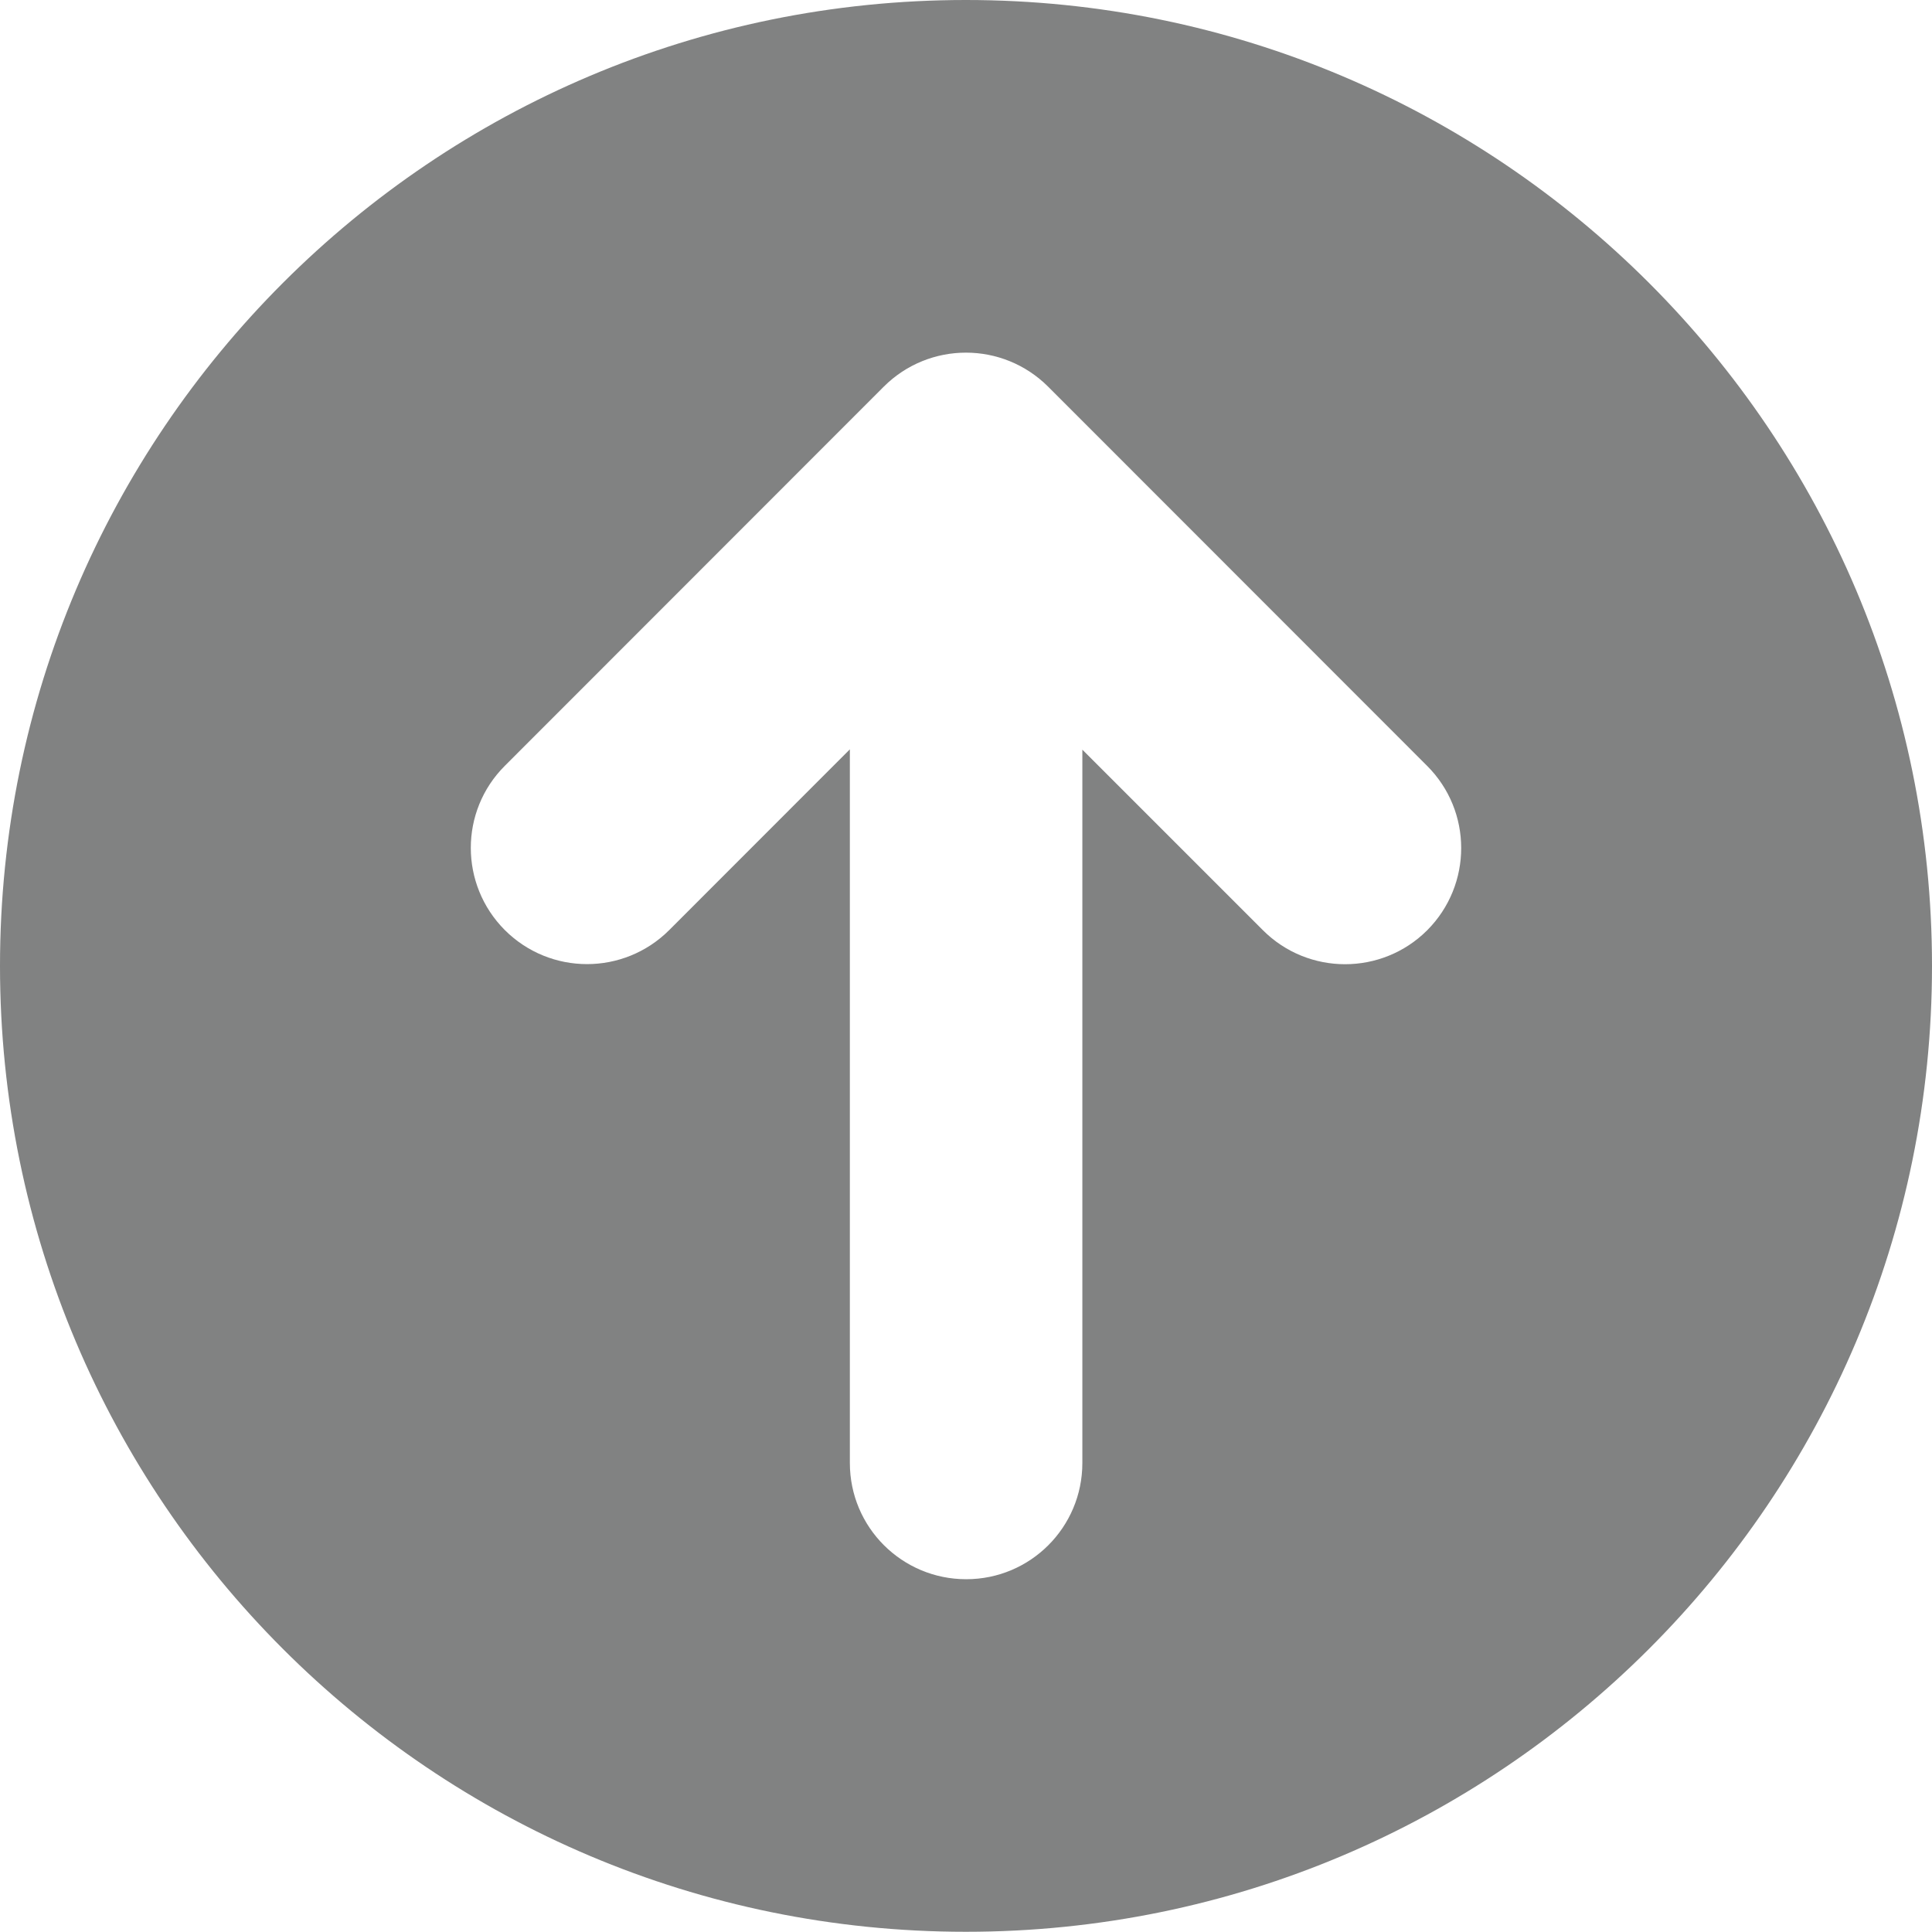
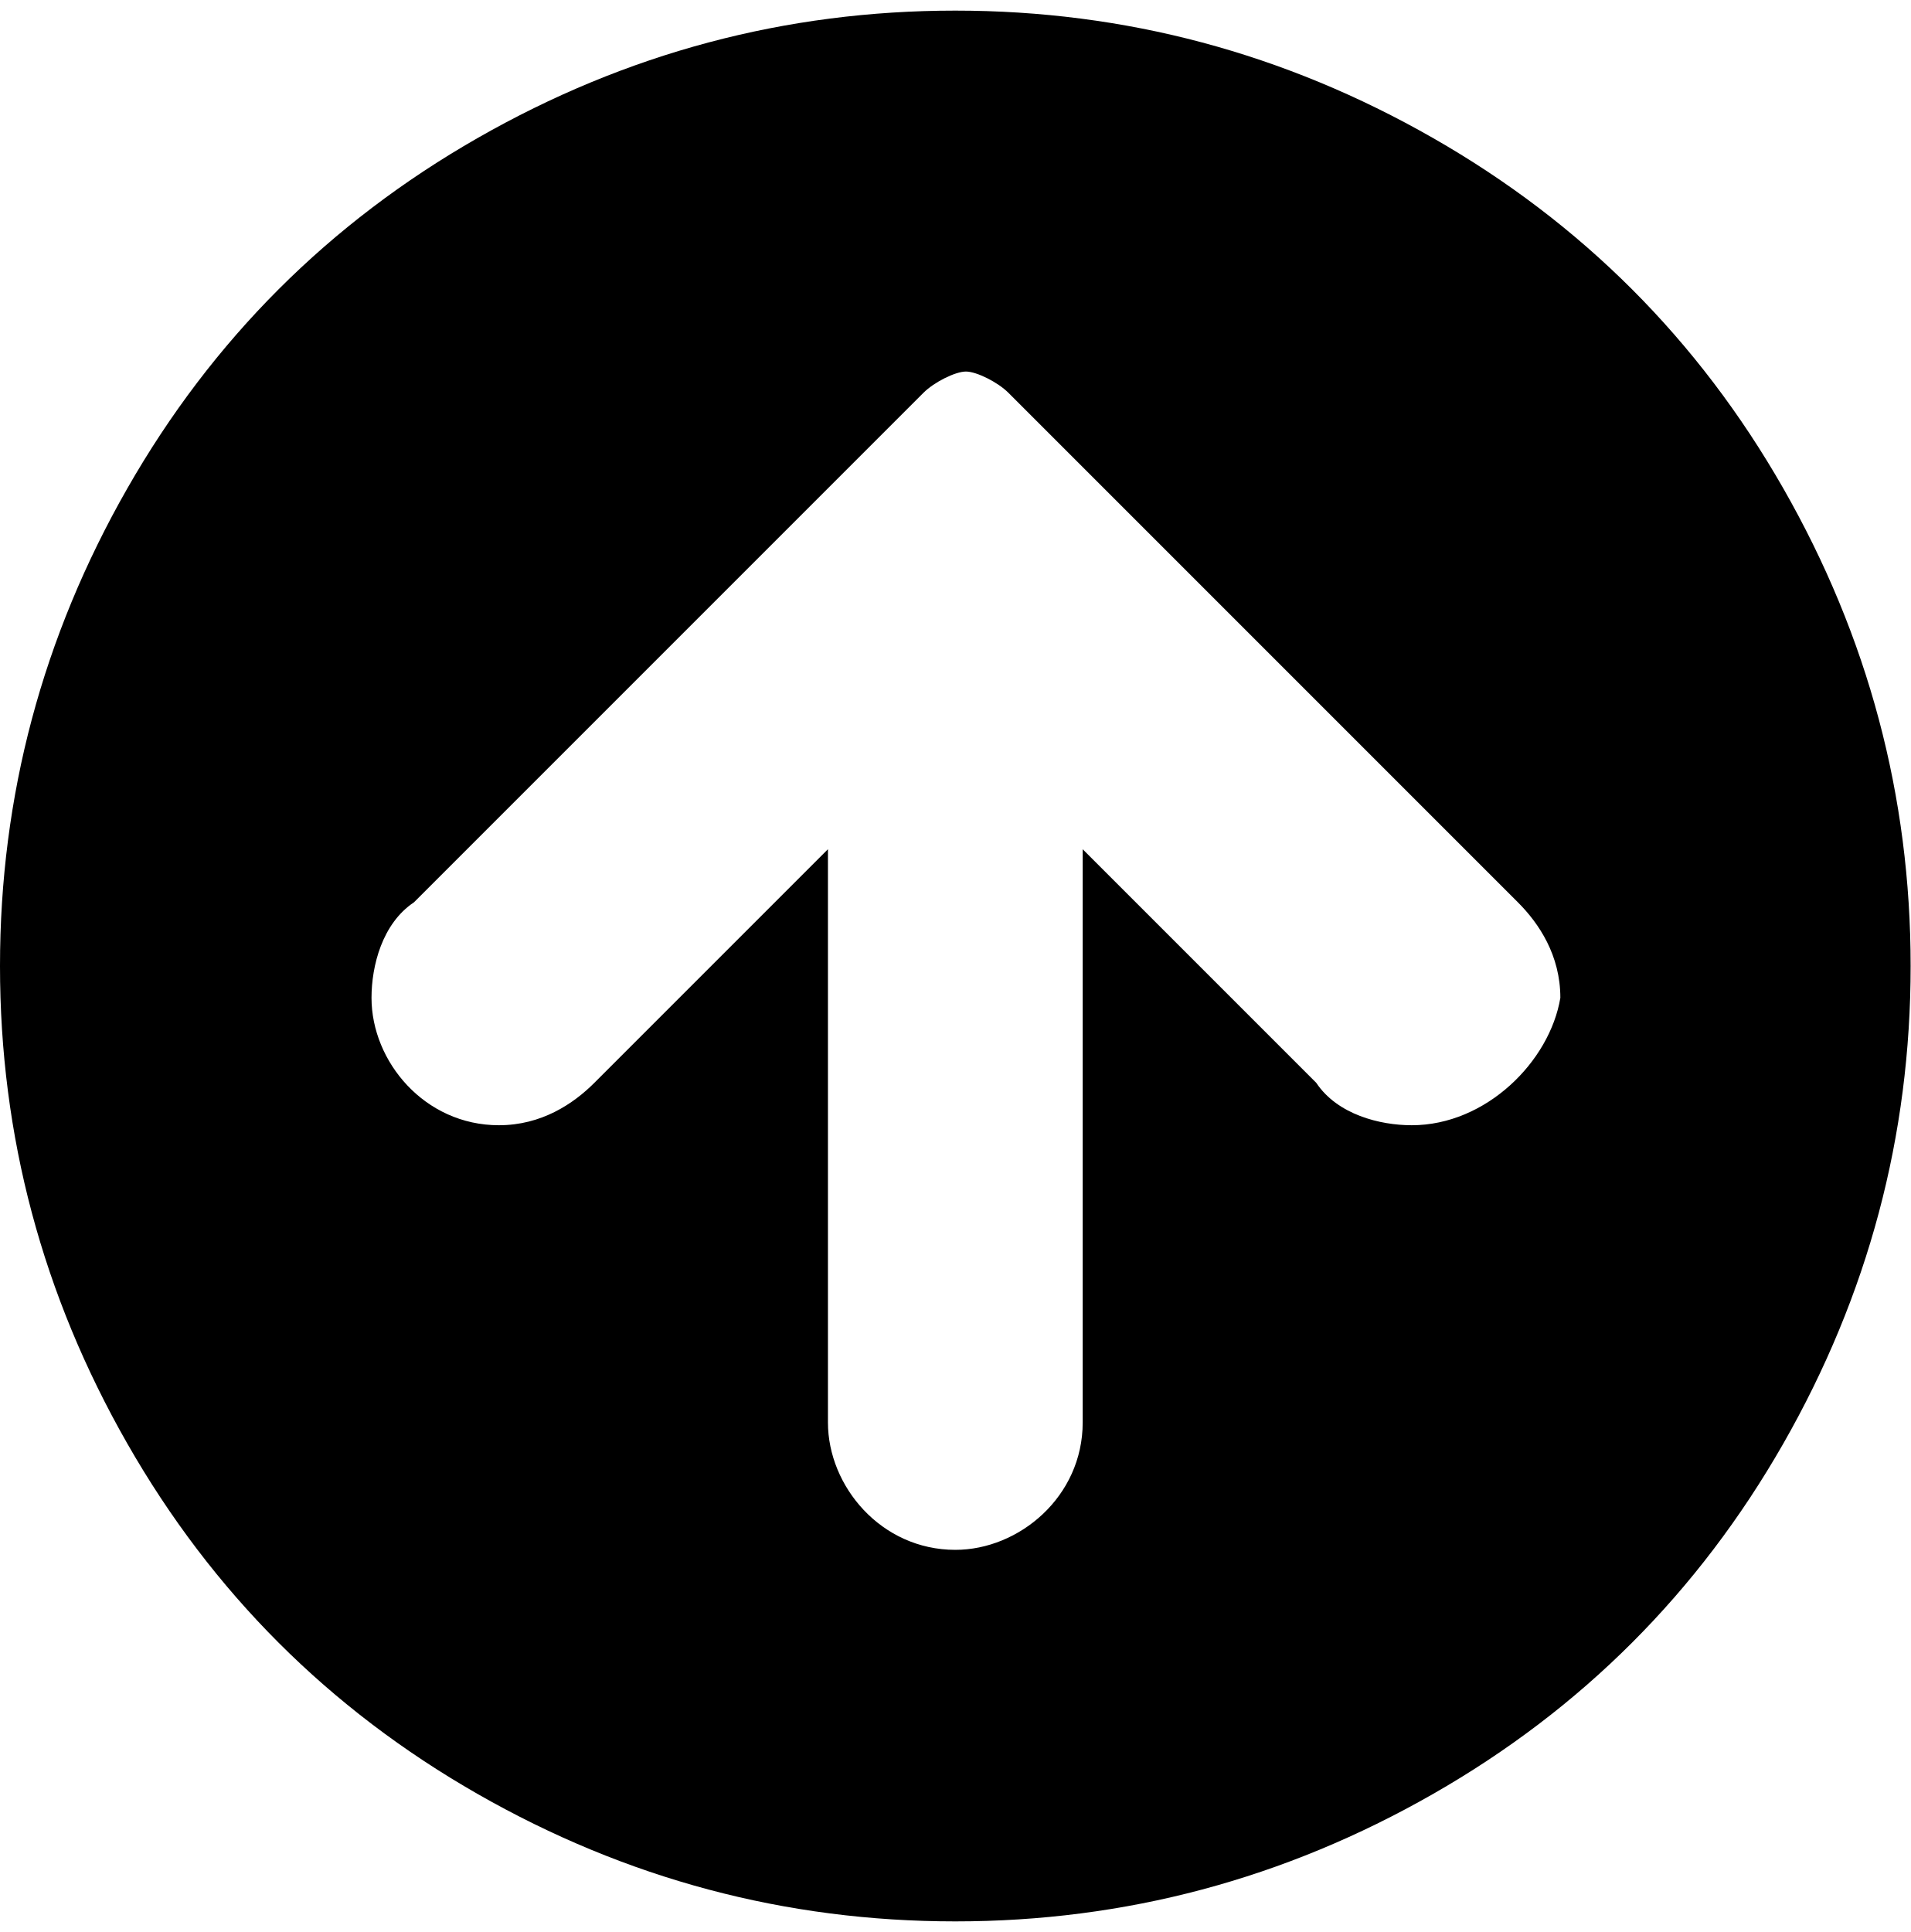
- <svg xmlns="http://www.w3.org/2000/svg" version="1.1" id="Layer_1" x="0px" y="0px" width="18.182px" height="18.18px" viewBox="0 0 18.182 18.18" enable-background="new 0 0 18.182 18.18" xml:space="preserve">
-   <path fill="#818282" d="M9.09,0C4.07,0,0,4.07,0,9.09c0,5.02,4.069,9.09,9.09,9.09s9.092-4.07,9.092-9.09  C18.182,4.07,14.111,0,9.09,0z M13.432,8.754c-0.427,0.427-1.12,0.427-1.547,0l-1.699-1.699v6.713c0,0.605-0.489,1.094-1.093,1.094  c-0.604,0-1.095-0.488-1.095-1.094V7.052l-1.7,1.701c-0.428,0.427-1.119,0.427-1.547,0c-0.427-0.428-0.427-1.12,0-1.546l3.566-3.568  c0.428-0.427,1.119-0.427,1.547,0l3.566,3.568C13.858,7.634,13.858,8.326,13.432,8.754z" />
+ <svg xmlns="http://www.w3.org/2000/svg" version="1.1" id="Layer_1" x="0px" y="0px" viewBox="-296 387.8 18 18.2" style="enable-background:new -296 387.8 18 18.2;" xml:space="preserve">
+   <path id="XMLID_55_" d="M-279.2,392.4c-0.8-1.4-1.9-2.5-3.3-3.3c-1.4-0.8-2.9-1.2-4.5-1.2c-1.6,0-3.1,0.4-4.5,1.2  c-1.4,0.8-2.5,1.9-3.3,3.3c-0.8,1.4-1.2,2.9-1.2,4.5c0,1.6,0.4,3.1,1.2,4.5c0.8,1.4,1.9,2.5,3.3,3.3c1.4,0.8,2.9,1.2,4.5,1.2  c1.6,0,3.1-0.4,4.5-1.2c1.4-0.8,2.5-1.9,3.3-3.3c0.8-1.4,1.2-2.9,1.2-4.5C-278,395.3-278.4,393.8-279.2,392.4z M-282.7,398.4  c-0.3,0-0.7-0.1-0.9-0.4l-2.2-2.2v5.4c0,0.7-0.6,1.2-1.2,1.2c-0.7,0-1.2-0.6-1.2-1.2v-5.4l-2.2,2.2c-0.2,0.2-0.5,0.4-0.9,0.4  c-0.7,0-1.2-0.6-1.2-1.2c0-0.3,0.1-0.7,0.4-0.9c0,0,0,0,0,0l3.9-3.9l0.9-0.9c0.1-0.1,0.3-0.2,0.4-0.2s0.3,0.1,0.4,0.2l0.9,0.9  l3.9,3.9c0,0,0,0,0,0c0.2,0.2,0.4,0.5,0.4,0.9C-281.4,397.8-282,398.4-282.7,398.4z" />
</svg>
